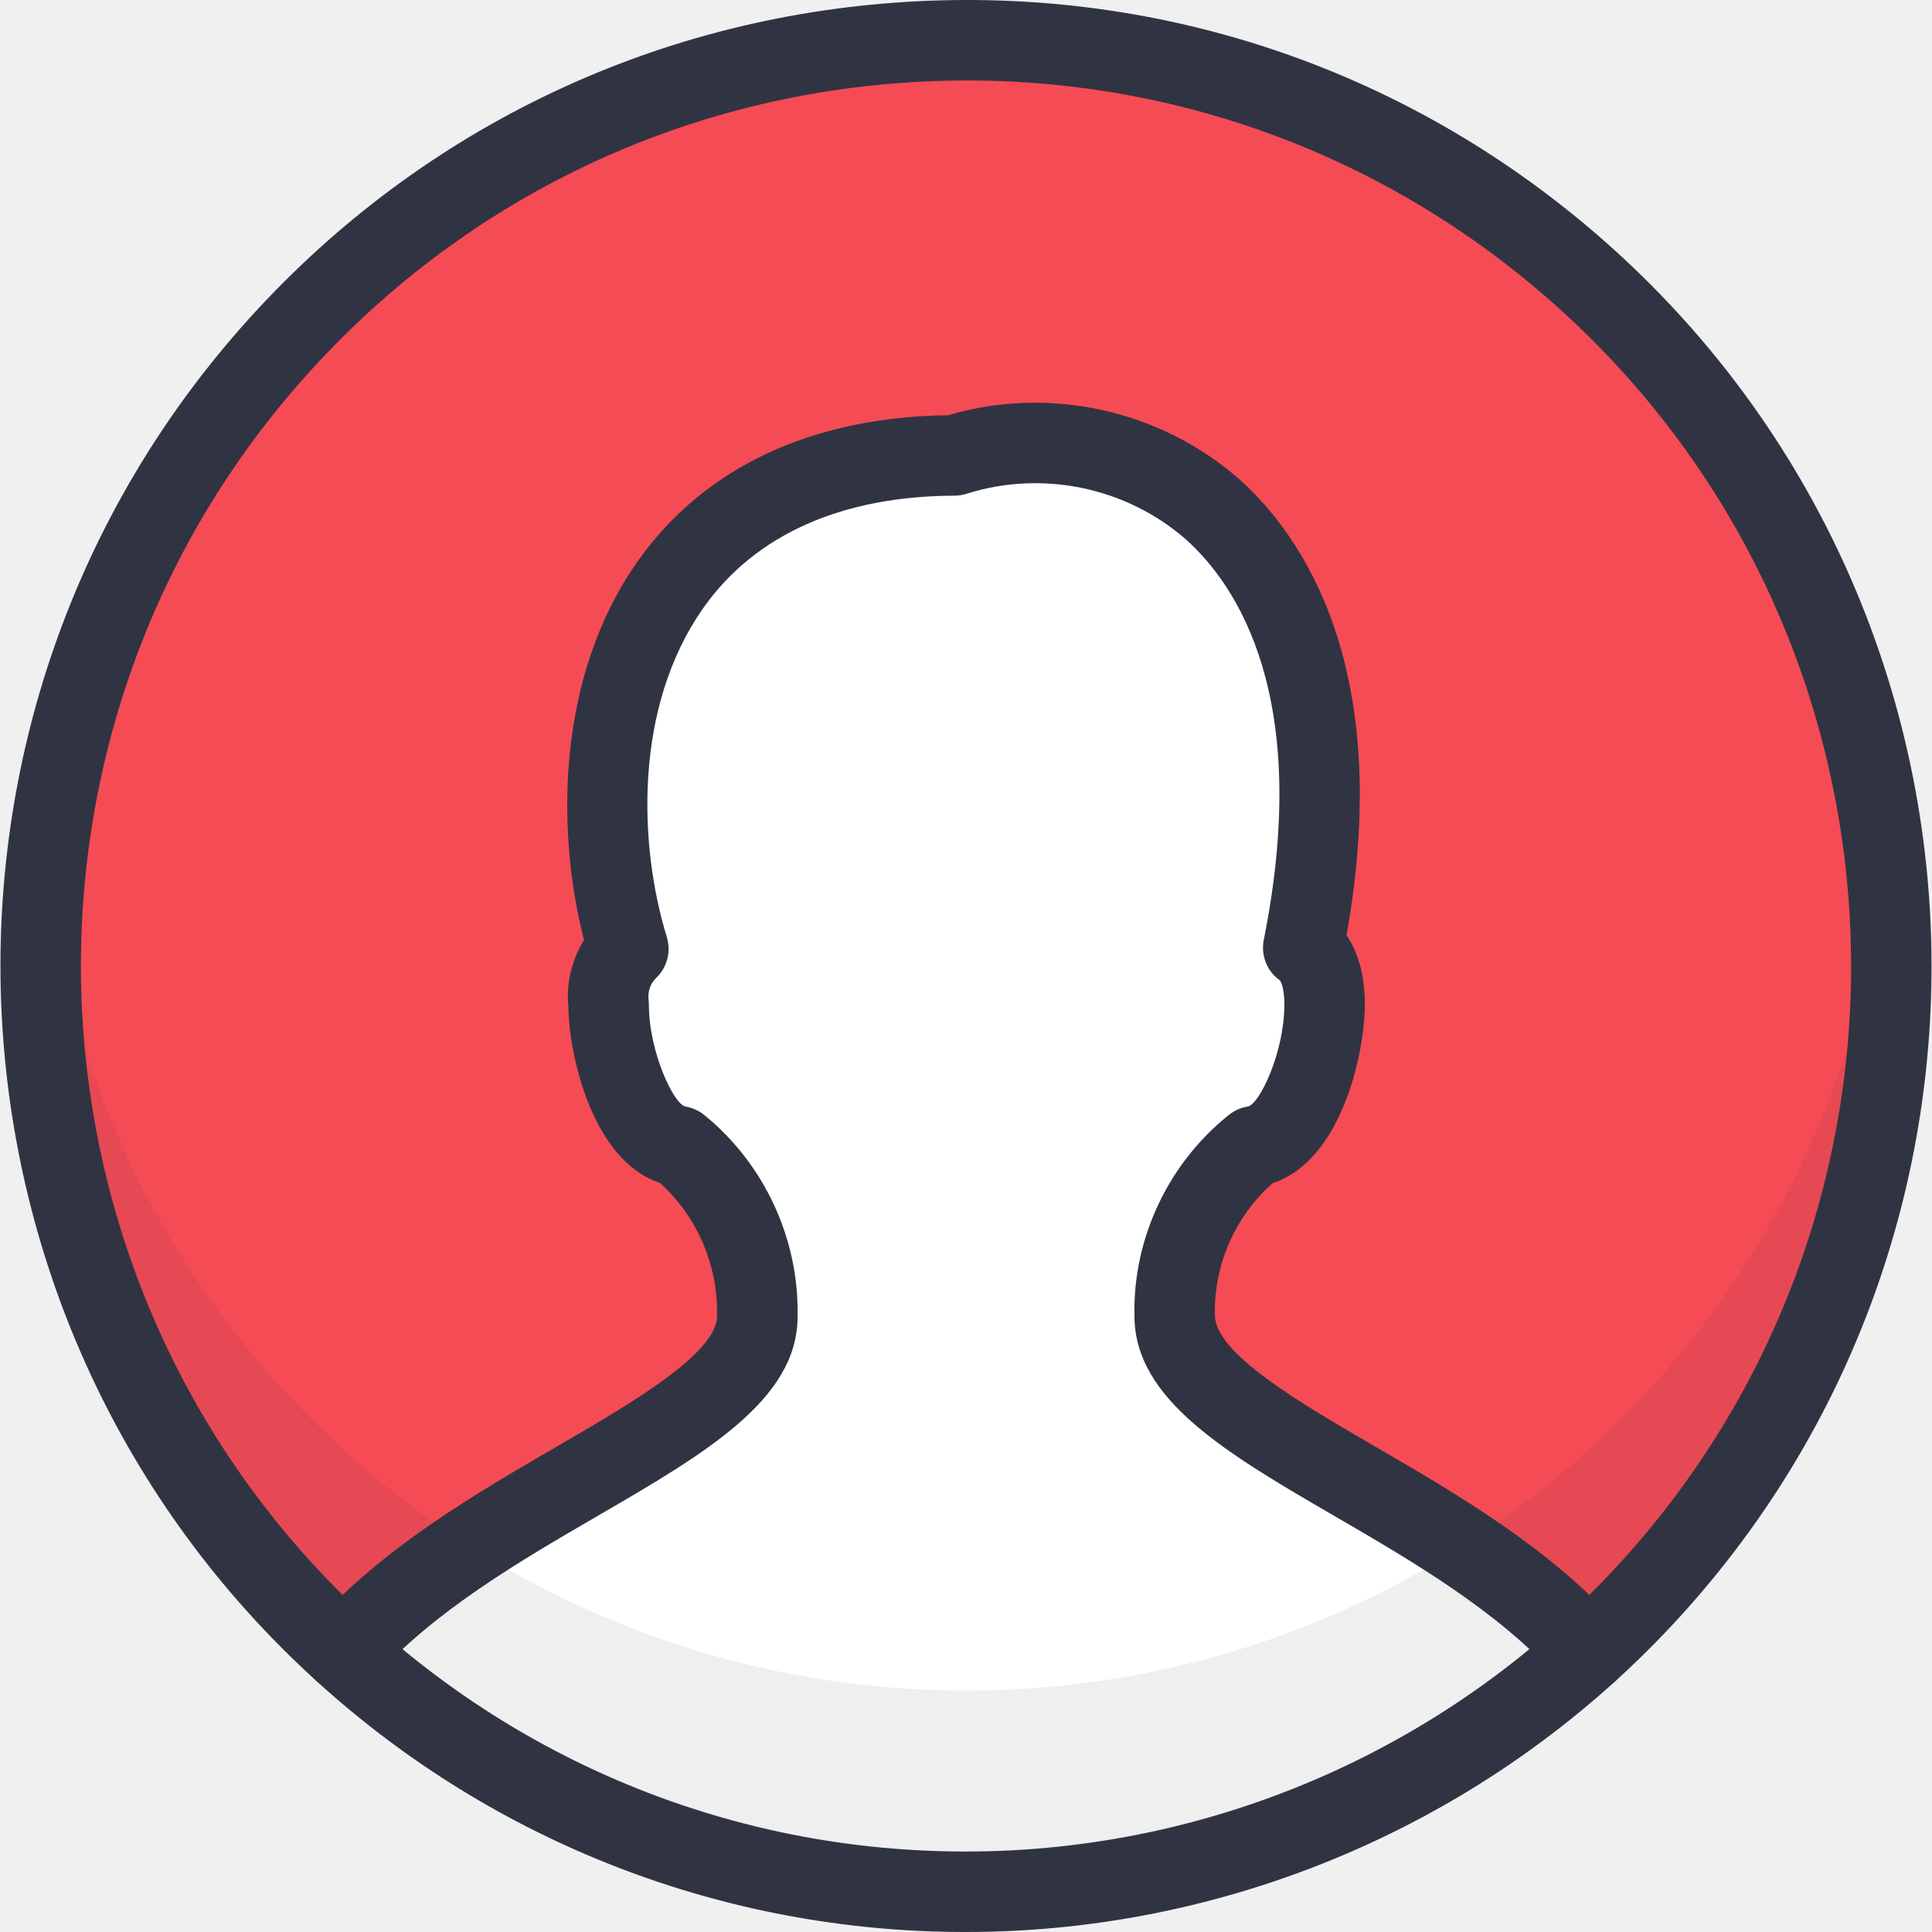
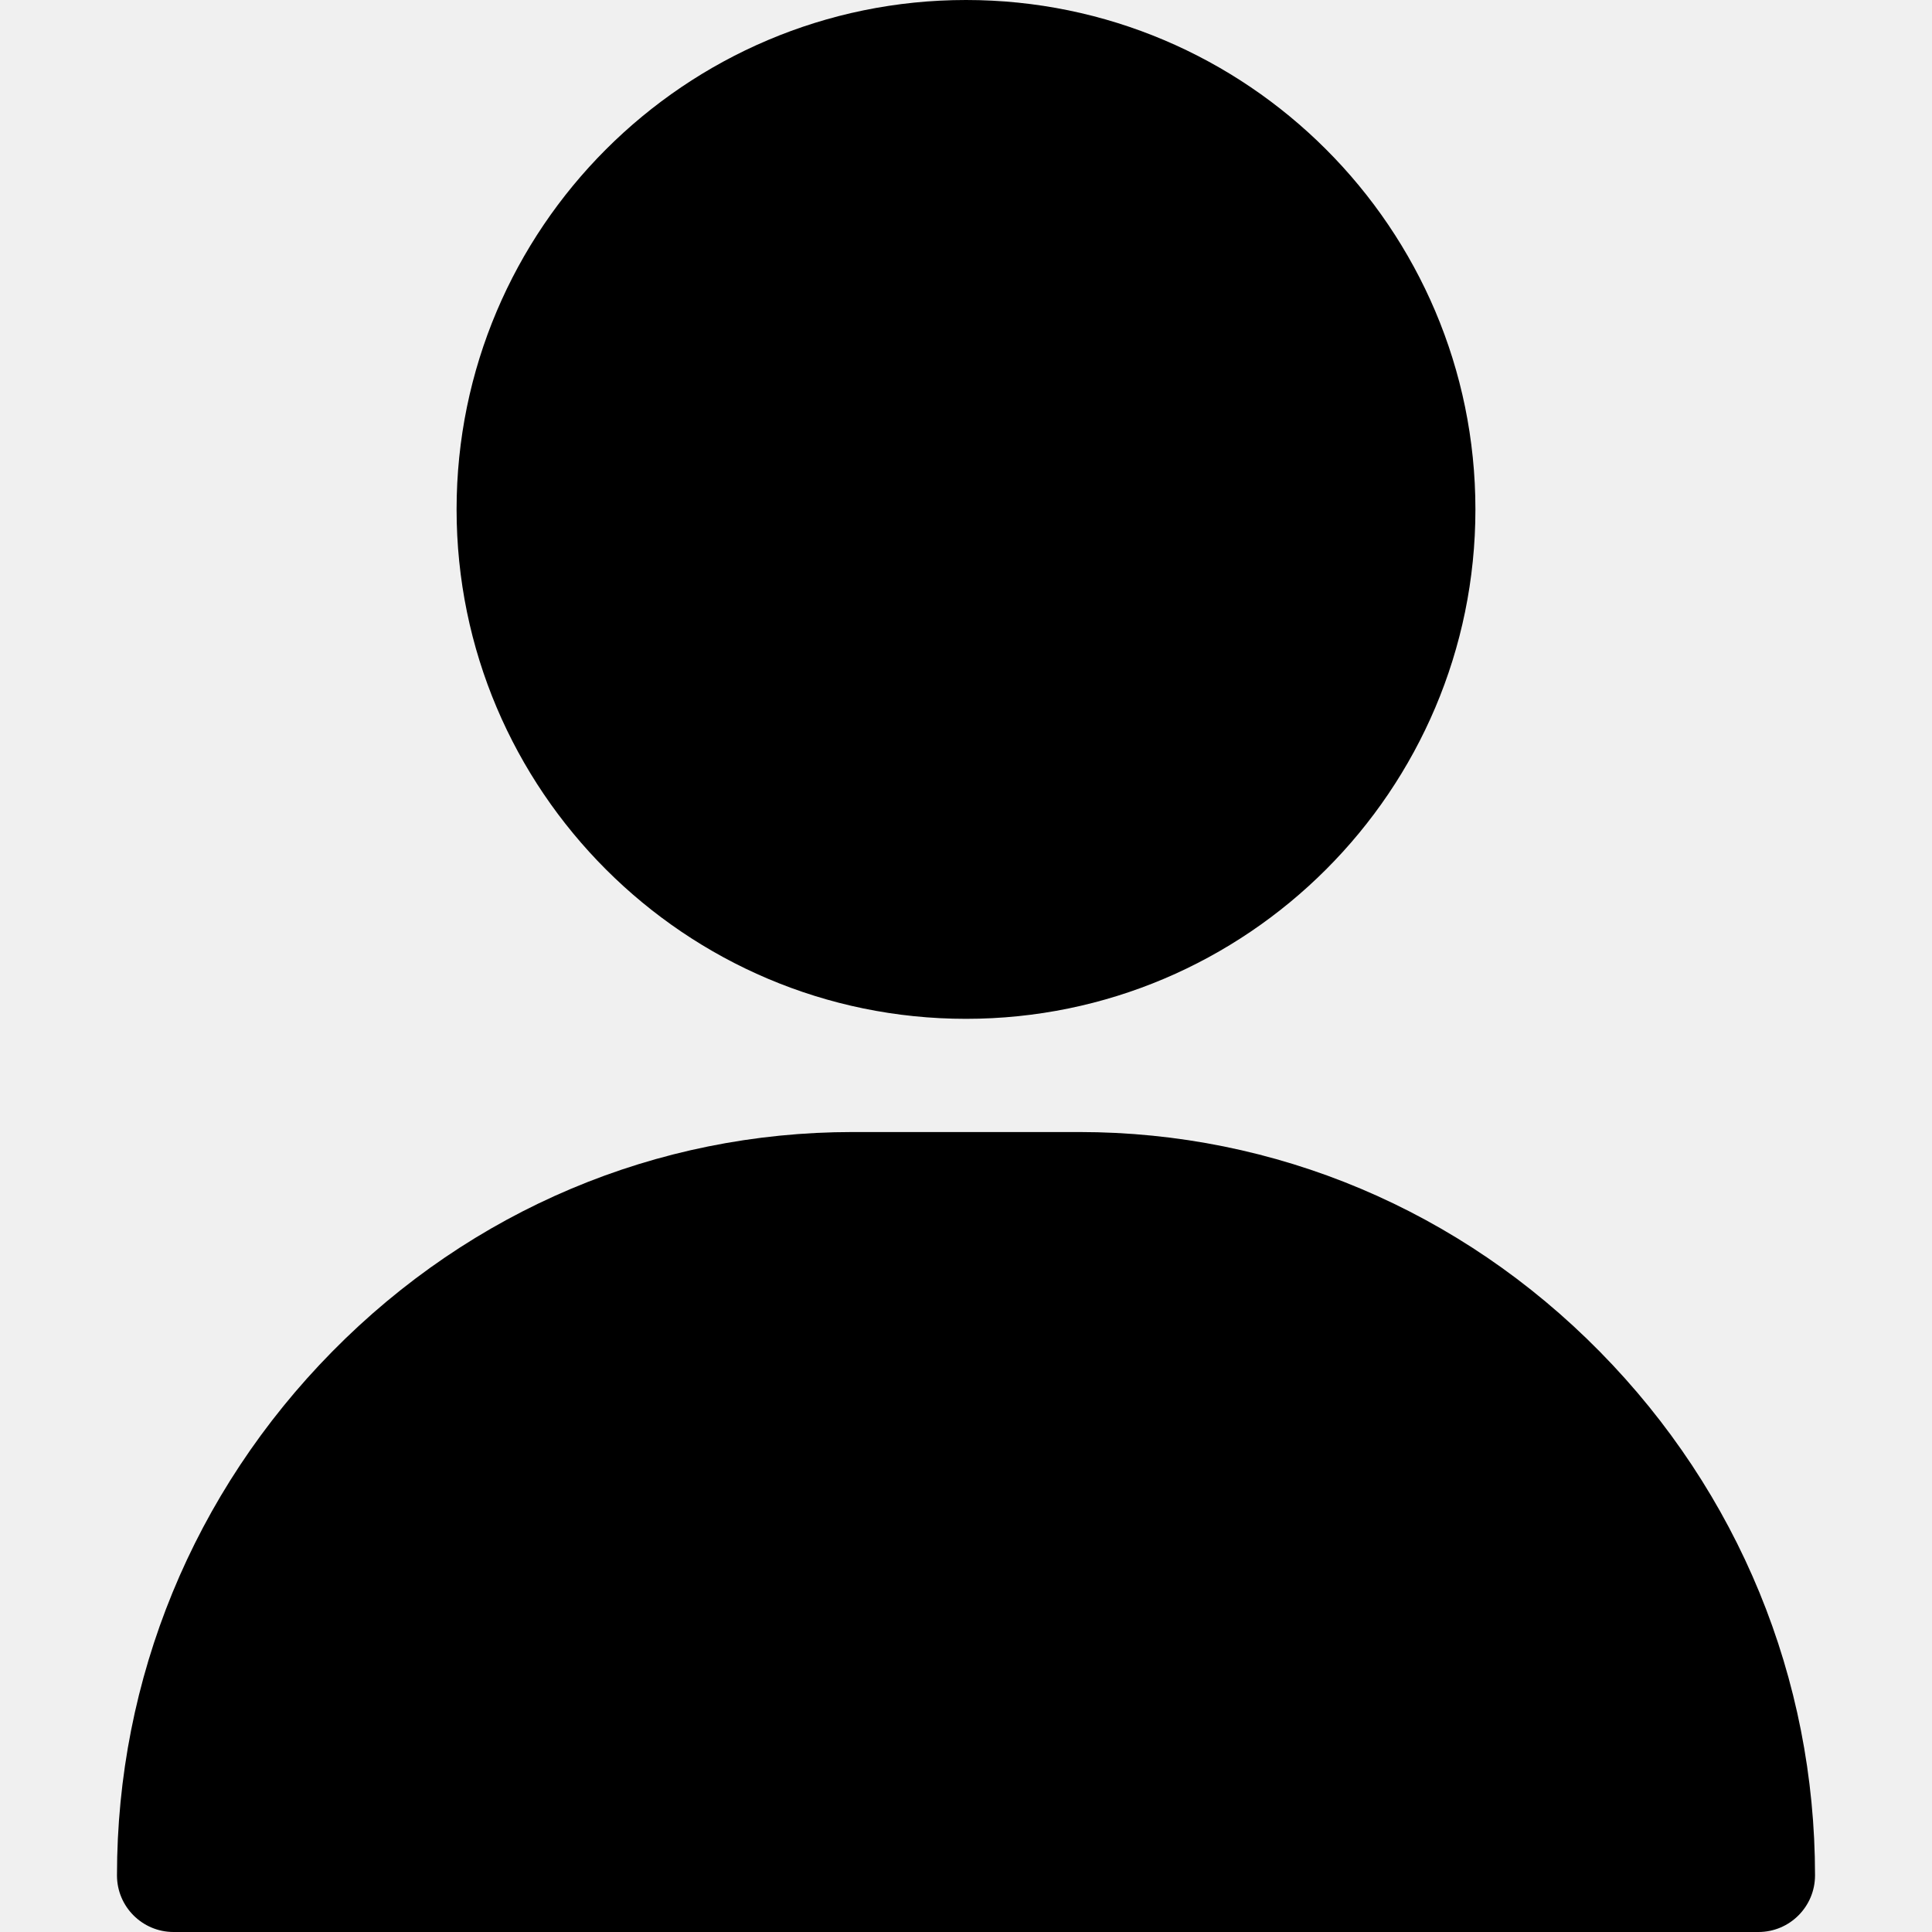
- <svg xmlns="http://www.w3.org/2000/svg" version="1.1" id="Capa_1" x="0px" y="0px" viewBox="0 0 512 512" style="enable-background:new 0 0 512 512;" xml:space="preserve">
-   <path style="fill:#FFFFFF;" d="M359.03,392.554c20.851,12.105,44.741,25.97,61.859,45.114c-93.535,84.896-236.237,84.896-329.772,0  c17.118-19.144,41.008-33.009,61.859-45.114c25.597-14.878,47.727-27.73,47.727-43.835c0.395-17.395-7.284-33.996-20.797-44.954  c-12.212-2.026-18.611-24.957-18.611-37.542c-0.683-5.471,1.253-10.943,5.226-14.771c-8.852-28.743-8.692-68.631,11.412-96.841  c15.731-22.077,41.648-33.809,74.977-33.916c23.826-7.567,49.876-2.08,68.631,14.452c14.985,13.492,37.755,46.394,23.837,115.986  c2.88,2.026,5.653,6.239,5.653,15.091c0,12.585-6.399,35.569-18.664,37.542c-13.668,10.868-21.459,27.501-21.064,44.954  C311.302,364.824,333.433,377.676,359.03,392.554z" />
-   <path style="fill:#F54B55;" d="M256.002,10.735C391.484,10.74,501.31,120.572,501.305,256.054  c0,69.17-29.207,135.124-80.417,181.615c-17.118-19.144-41.008-33.009-61.859-45.114c-25.597-14.878-47.727-27.73-47.727-43.835  c-0.395-17.454,7.396-34.086,21.064-44.954c12.265-1.973,18.664-24.957,18.664-37.542c0-8.852-2.773-13.065-5.653-15.091  c13.918-69.591-8.852-102.494-23.837-115.986c-18.755-16.531-44.805-22.019-68.631-14.452  c-33.329,0.107-59.246,11.839-74.977,33.916c-20.104,28.21-20.264,68.098-11.412,96.841c-3.973,3.829-5.909,9.3-5.226,14.771  c0,12.585,6.399,35.516,18.611,37.542c13.513,10.959,21.192,27.559,20.797,44.954c0,16.105-22.131,28.956-47.727,43.835  c-20.851,12.105-44.741,25.97-61.859,45.114C-9.191,346.602-16.683,191.459,74.388,91.152  C120.883,39.937,186.832,10.735,256.002,10.735z" />
-   <g style="opacity:0.08;enable-background:new    ;">
-     <path style="fill:#303442;" d="M256.002,448.014c-125.158,0.005-230.243-94.223-243.836-218.639   c-0.965,8.858-1.456,17.758-1.466,26.663c0,135.476,109.826,245.303,245.303,245.303s245.303-109.826,245.303-245.303   c-0.011-8.906-0.501-17.806-1.466-26.663C486.246,353.791,381.16,448.019,256.002,448.014z" />
+ <svg xmlns="http://www.w3.org/2000/svg" version="1.1" id="Layer_1" x="0px" y="0px" viewBox="0 0 512 512" style="enable-background:new 0 0 512 512;" xml:space="preserve">
+   <g>
+     <g>
+       <path d="M256,0c-74.439,0-135,60.561-135,135s60.561,135,135,135s135-60.561,135-135S330.439,0,256,0z" />
+     </g>
  </g>
  <g>
-     <path style="fill:#303442;" d="M420.894,448.334c-2.933,0-5.85-1.2-7.956-3.557c-15.982-17.875-38.966-31.217-59.235-42.987   c-28.503-16.563-53.06-30.839-53.06-53.071c-0.464-20.419,8.916-40.438,25.09-53.305c1.434-1.141,3.136-1.888,4.949-2.181   c3.045-0.491,9.689-14.334,9.689-27.01c0-5.045-1.173-6.399-1.184-6.41c-3.456-2.432-5.093-6.629-4.266-10.772   c12.905-64.515-7.316-94.084-20.515-105.971c-15.769-13.897-38.123-18.606-58.27-12.212c-1.035,0.331-2.112,0.496-3.194,0.501   c-29.735,0.096-52.671,10.276-66.328,29.442c-18.995,26.653-17.209,63.8-9.903,87.514c1.184,3.845,0.107,8.026-2.789,10.815   c-1.546,1.488-2.309,3.648-2.042,5.775c0.053,0.432,0.08,0.875,0.08,1.312c0,12.606,6.645,26.487,9.689,27.021   c1.786,0.315,3.568,1.093,4.975,2.24c15.955,12.942,25.202,32.94,24.738,53.476c0,21.992-24.552,36.262-52.985,52.783   c-20.333,11.807-43.328,25.154-59.315,43.029c-3.925,4.394-10.665,4.767-15.059,0.843c-4.394-3.925-4.767-10.671-0.843-15.059   c18.248-20.408,42.795-34.657,64.451-47.226c19.902-11.572,42.416-24.653,42.416-34.609c0.304-13.492-5.338-26.429-15.182-35.254   c-17.752-5.893-24.024-33.473-24.221-46.613c-0.619-6.223,0.891-12.478,4.154-17.72c-7.327-28.418-7.588-69.767,14.457-100.713   c17.555-24.637,45.893-37.883,82.027-38.379c26.823-7.908,56.302-1.429,77.324,17.107c16.254,14.633,40.992,49.46,28.258,120.71   c2.725,3.994,4.847,9.839,4.847,18.36c0,12.916-6.213,41.392-24.354,47.279c-9.961,8.756-15.673,21.667-15.379,34.982   c0.005,10.196,22.525,23.282,42.395,34.833c21.699,12.596,46.24,26.845,64.483,47.242c3.925,4.389,3.546,11.135-0.843,15.059   C425.96,447.438,423.427,448.334,420.894,448.334z" />
-     <path style="fill:#303442;" d="M255.736,512c-63.672,0-124.678-23.592-171.797-66.445   C-20.571,350.692-28.426,188.473,66.447,83.952C112.404,33.319,175.33,3.616,243.625,0.31   c68.322-3.322,133.797,20.184,184.425,66.141c104.526,94.873,112.375,257.088,17.502,361.608   C397.137,481.407,328.047,512,255.997,512C255.917,512,255.826,512,255.736,512z M256.274,21.331   c-3.861,0-7.732,0.096-11.615,0.283c-62.611,3.034-120.289,30.263-162.417,76.678C-4.722,194.099,2.471,342.805,98.289,429.771   c0,0,0.005,0,0.005,0.005c43.184,39.27,99.097,60.894,157.458,60.894c0.08,0,0.16,0,0.24,0c66.056,0,129.392-28.044,173.77-76.945   c86.97-95.817,79.771-244.519-16.041-331.484C370.186,42.731,314.656,21.331,256.274,21.331z" />
+     <g>
+       <path d="M423.966,358.195C387.006,320.667,338.009,300,286,300h-60c-52.008,0-101.006,20.667-137.966,58.195    C51.255,395.539,31,444.833,31,497c0,8.284,6.716,15,15,15h420c8.284,0,15-6.716,15-15    C481,444.833,460.745,395.539,423.966,358.195z" />
+     </g>
  </g>
  <g>
</g>
  <g>
</g>
  <g>
</g>
  <g>
</g>
  <g>
</g>
  <g>
</g>
  <g>
</g>
  <g>
</g>
  <g>
</g>
  <g>
</g>
  <g>
</g>
  <g>
</g>
  <g>
</g>
  <g>
</g>
  <g>
</g>
</svg>
